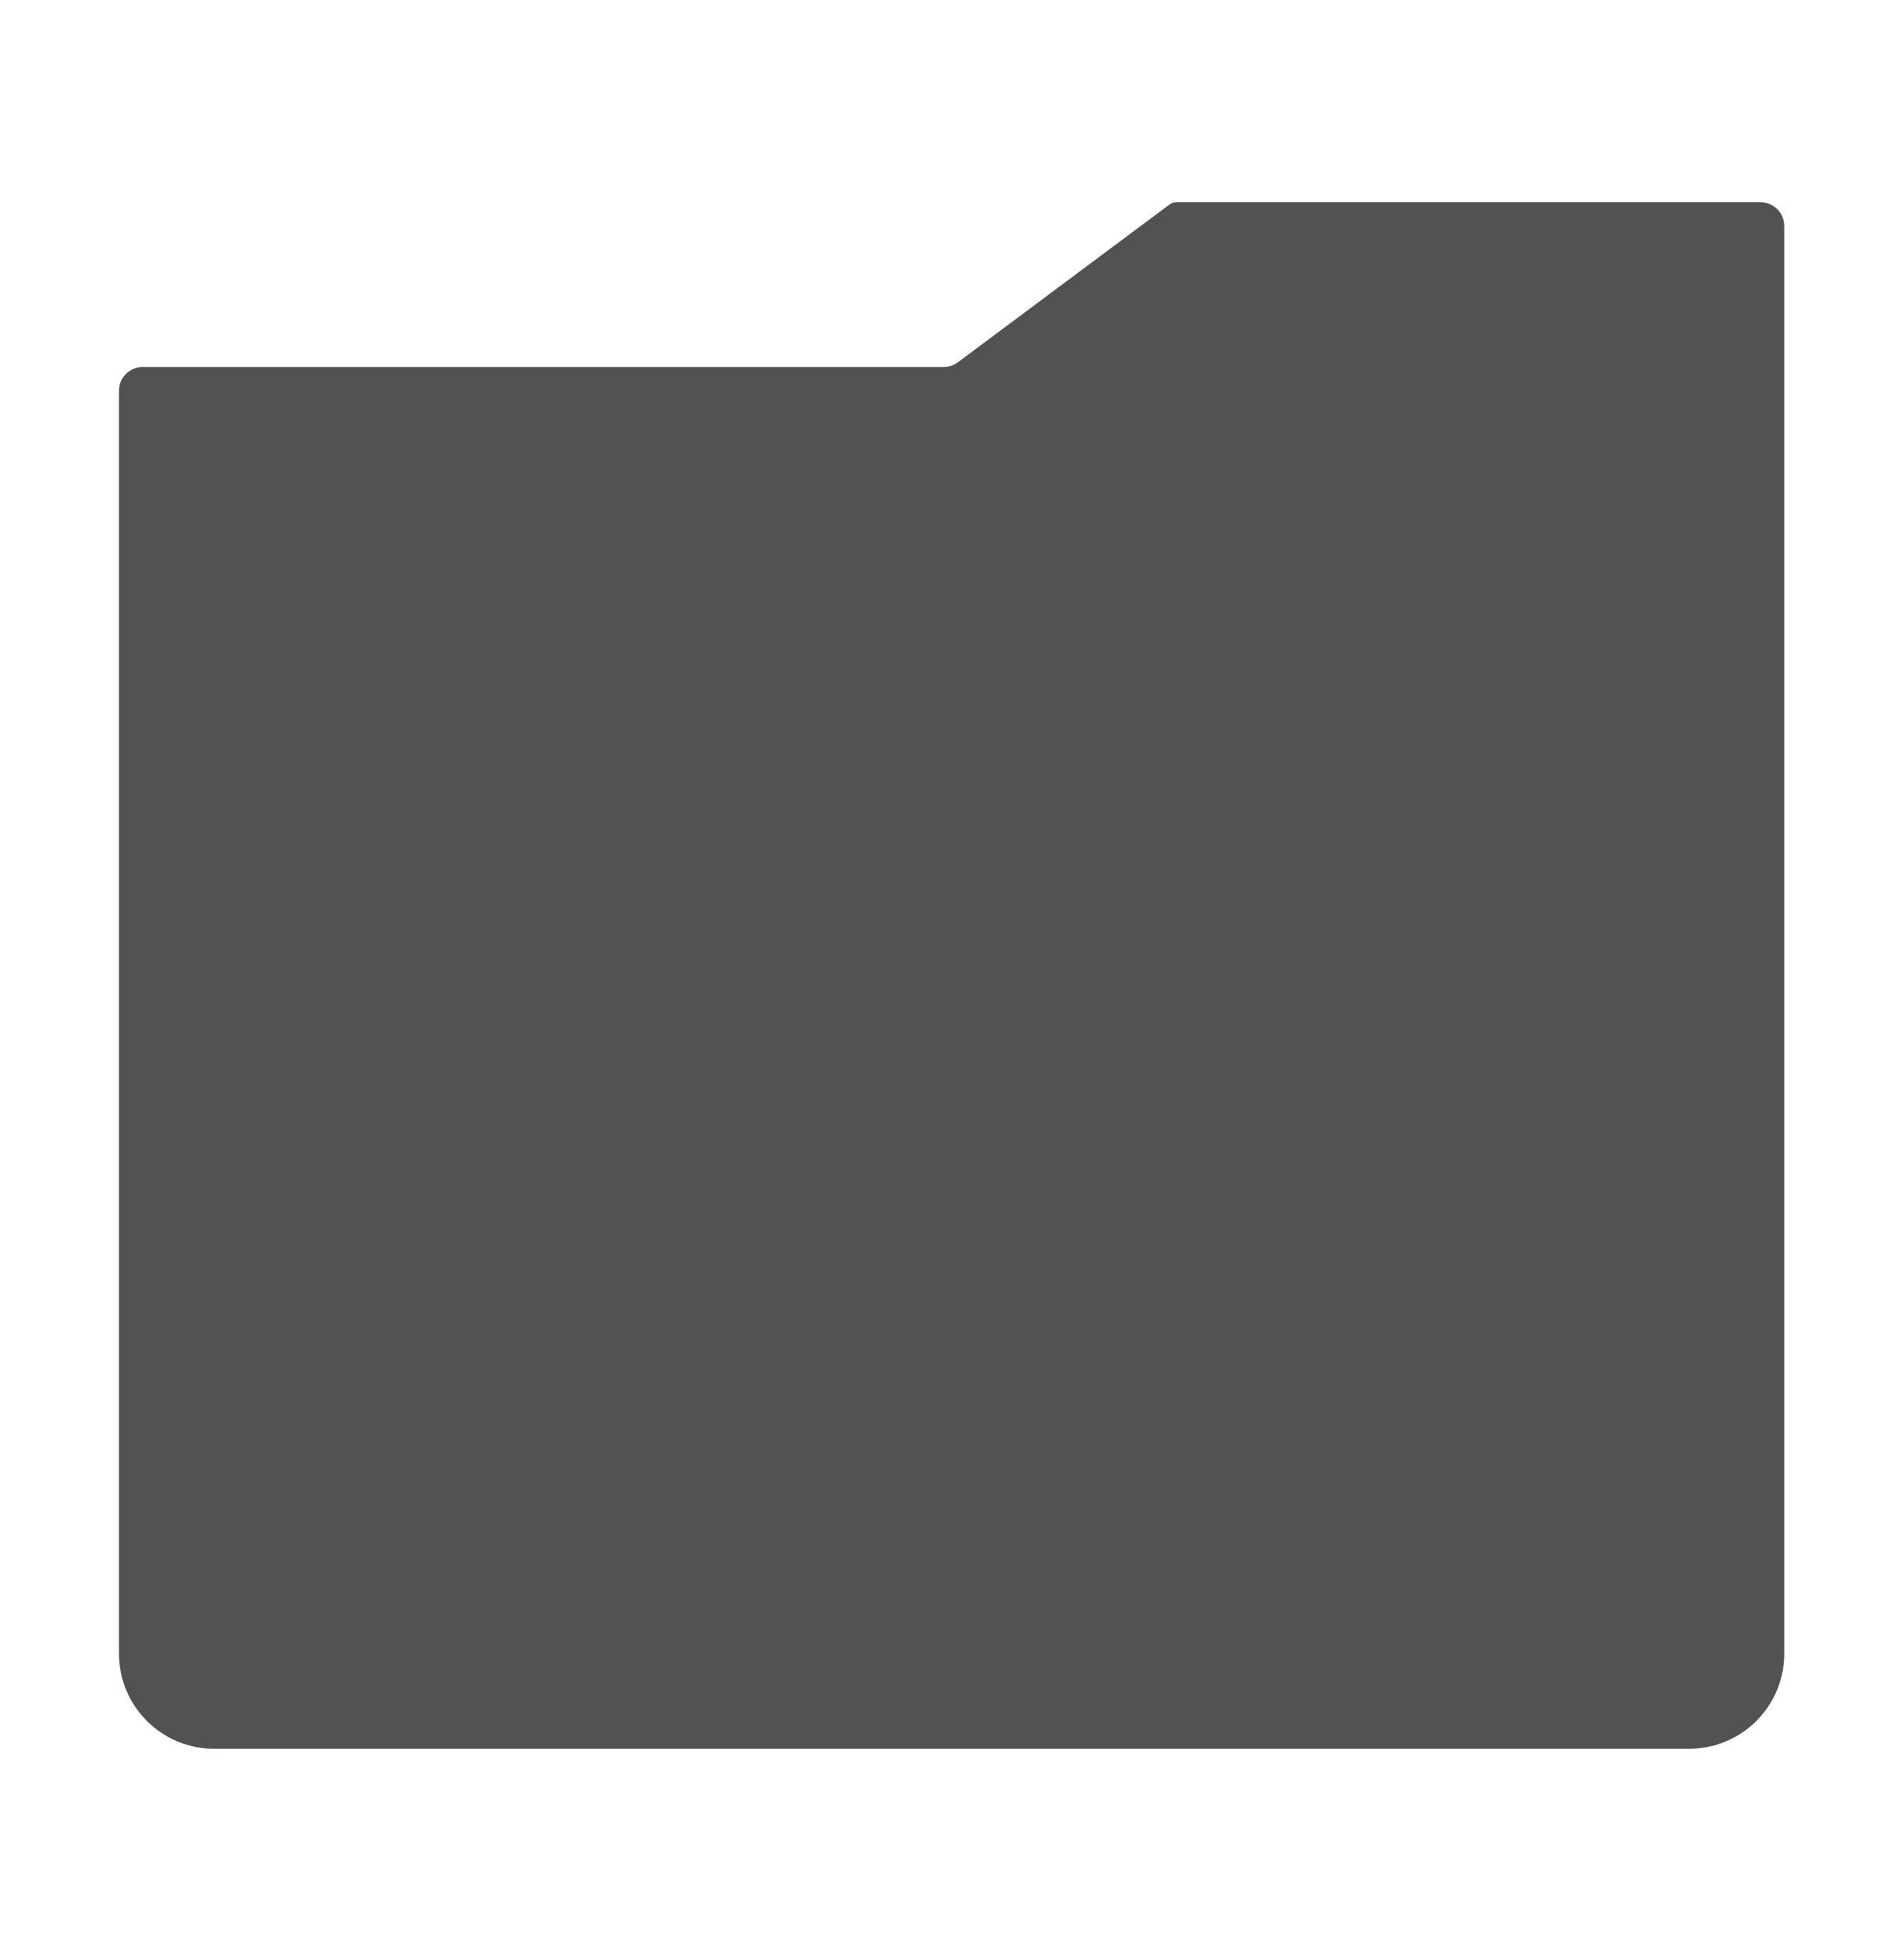
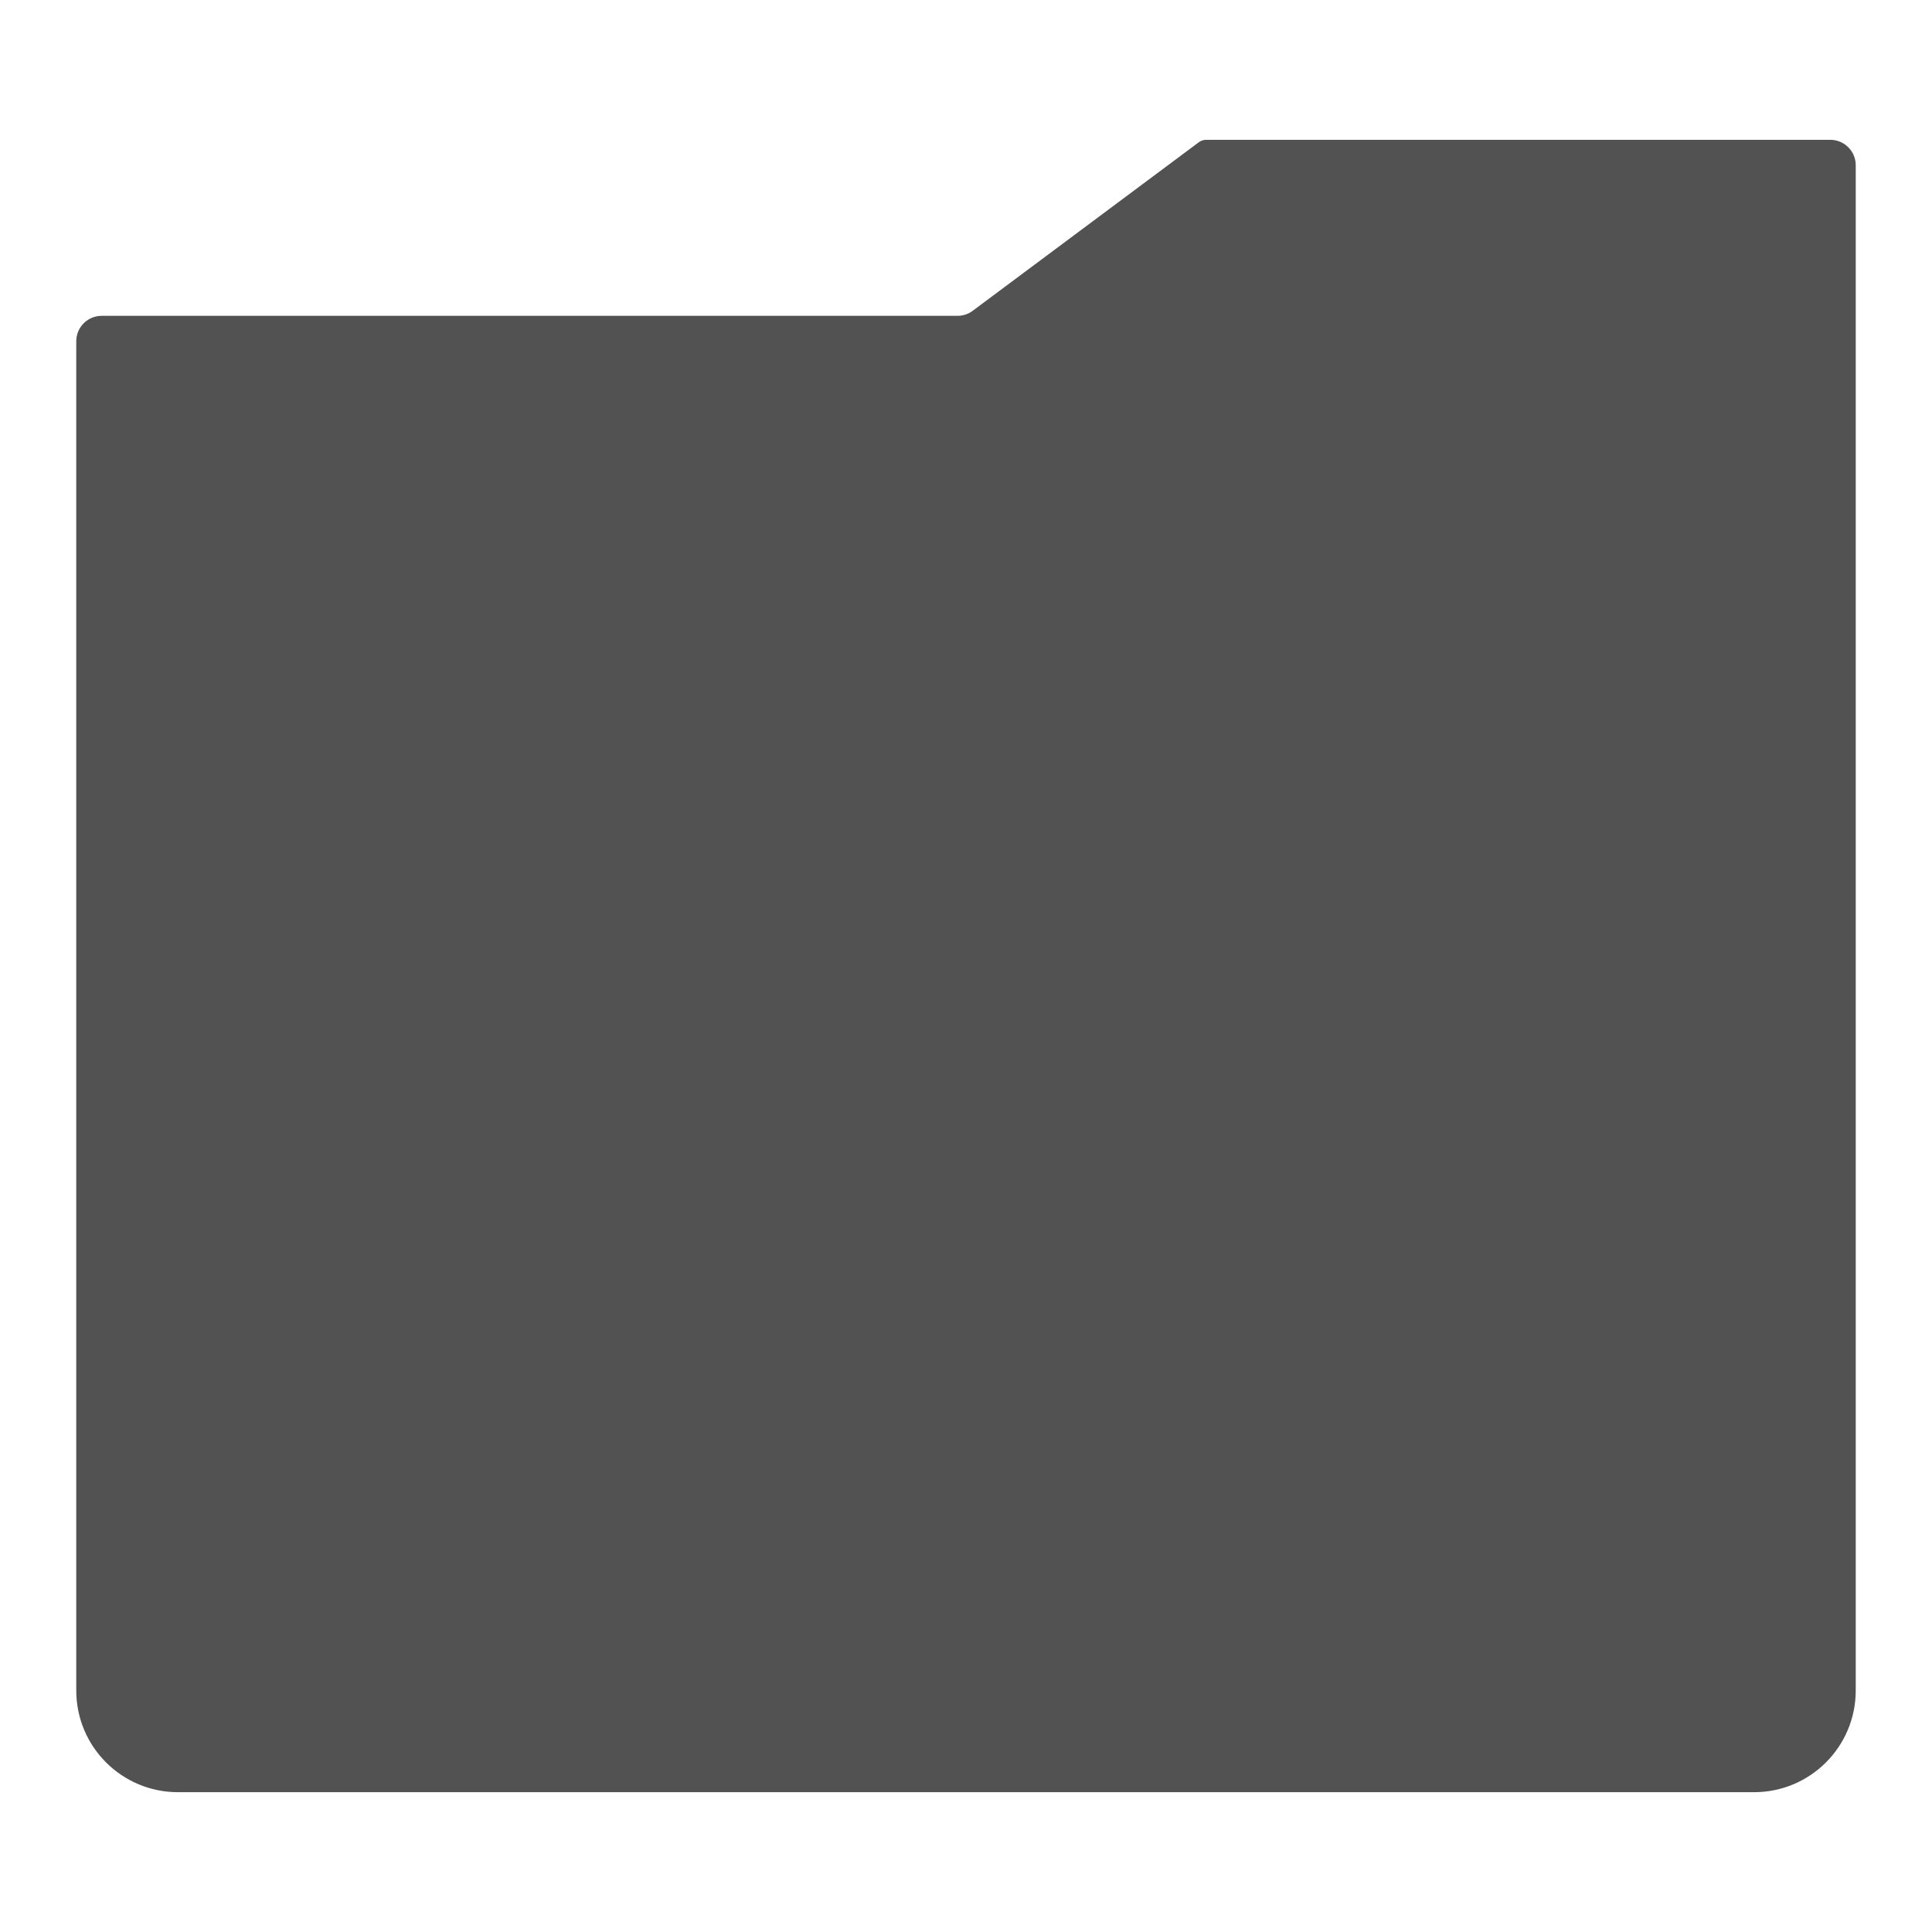
- <svg xmlns="http://www.w3.org/2000/svg" width="40" height="41" viewBox="0 0 40 41" fill="none">
+ <svg xmlns="http://www.w3.org/2000/svg" width="20" height="20" viewBox="1 3 38 35" fill="none">
  <path d="M19.834 7.712H3C2.724 7.712 2.5 7.935 2.5 8.212V34.75C2.5 35.855 3.395 36.75 4.5 36.75H35.5C36.605 36.75 37.5 35.855 37.5 34.75V4.75C37.5 4.474 37.276 4.25 37 4.25H24.726C24.672 4.25 24.619 4.267 24.576 4.3L20.133 7.612C20.047 7.677 19.942 7.712 19.834 7.712Z" fill="#525252" />
</svg>
